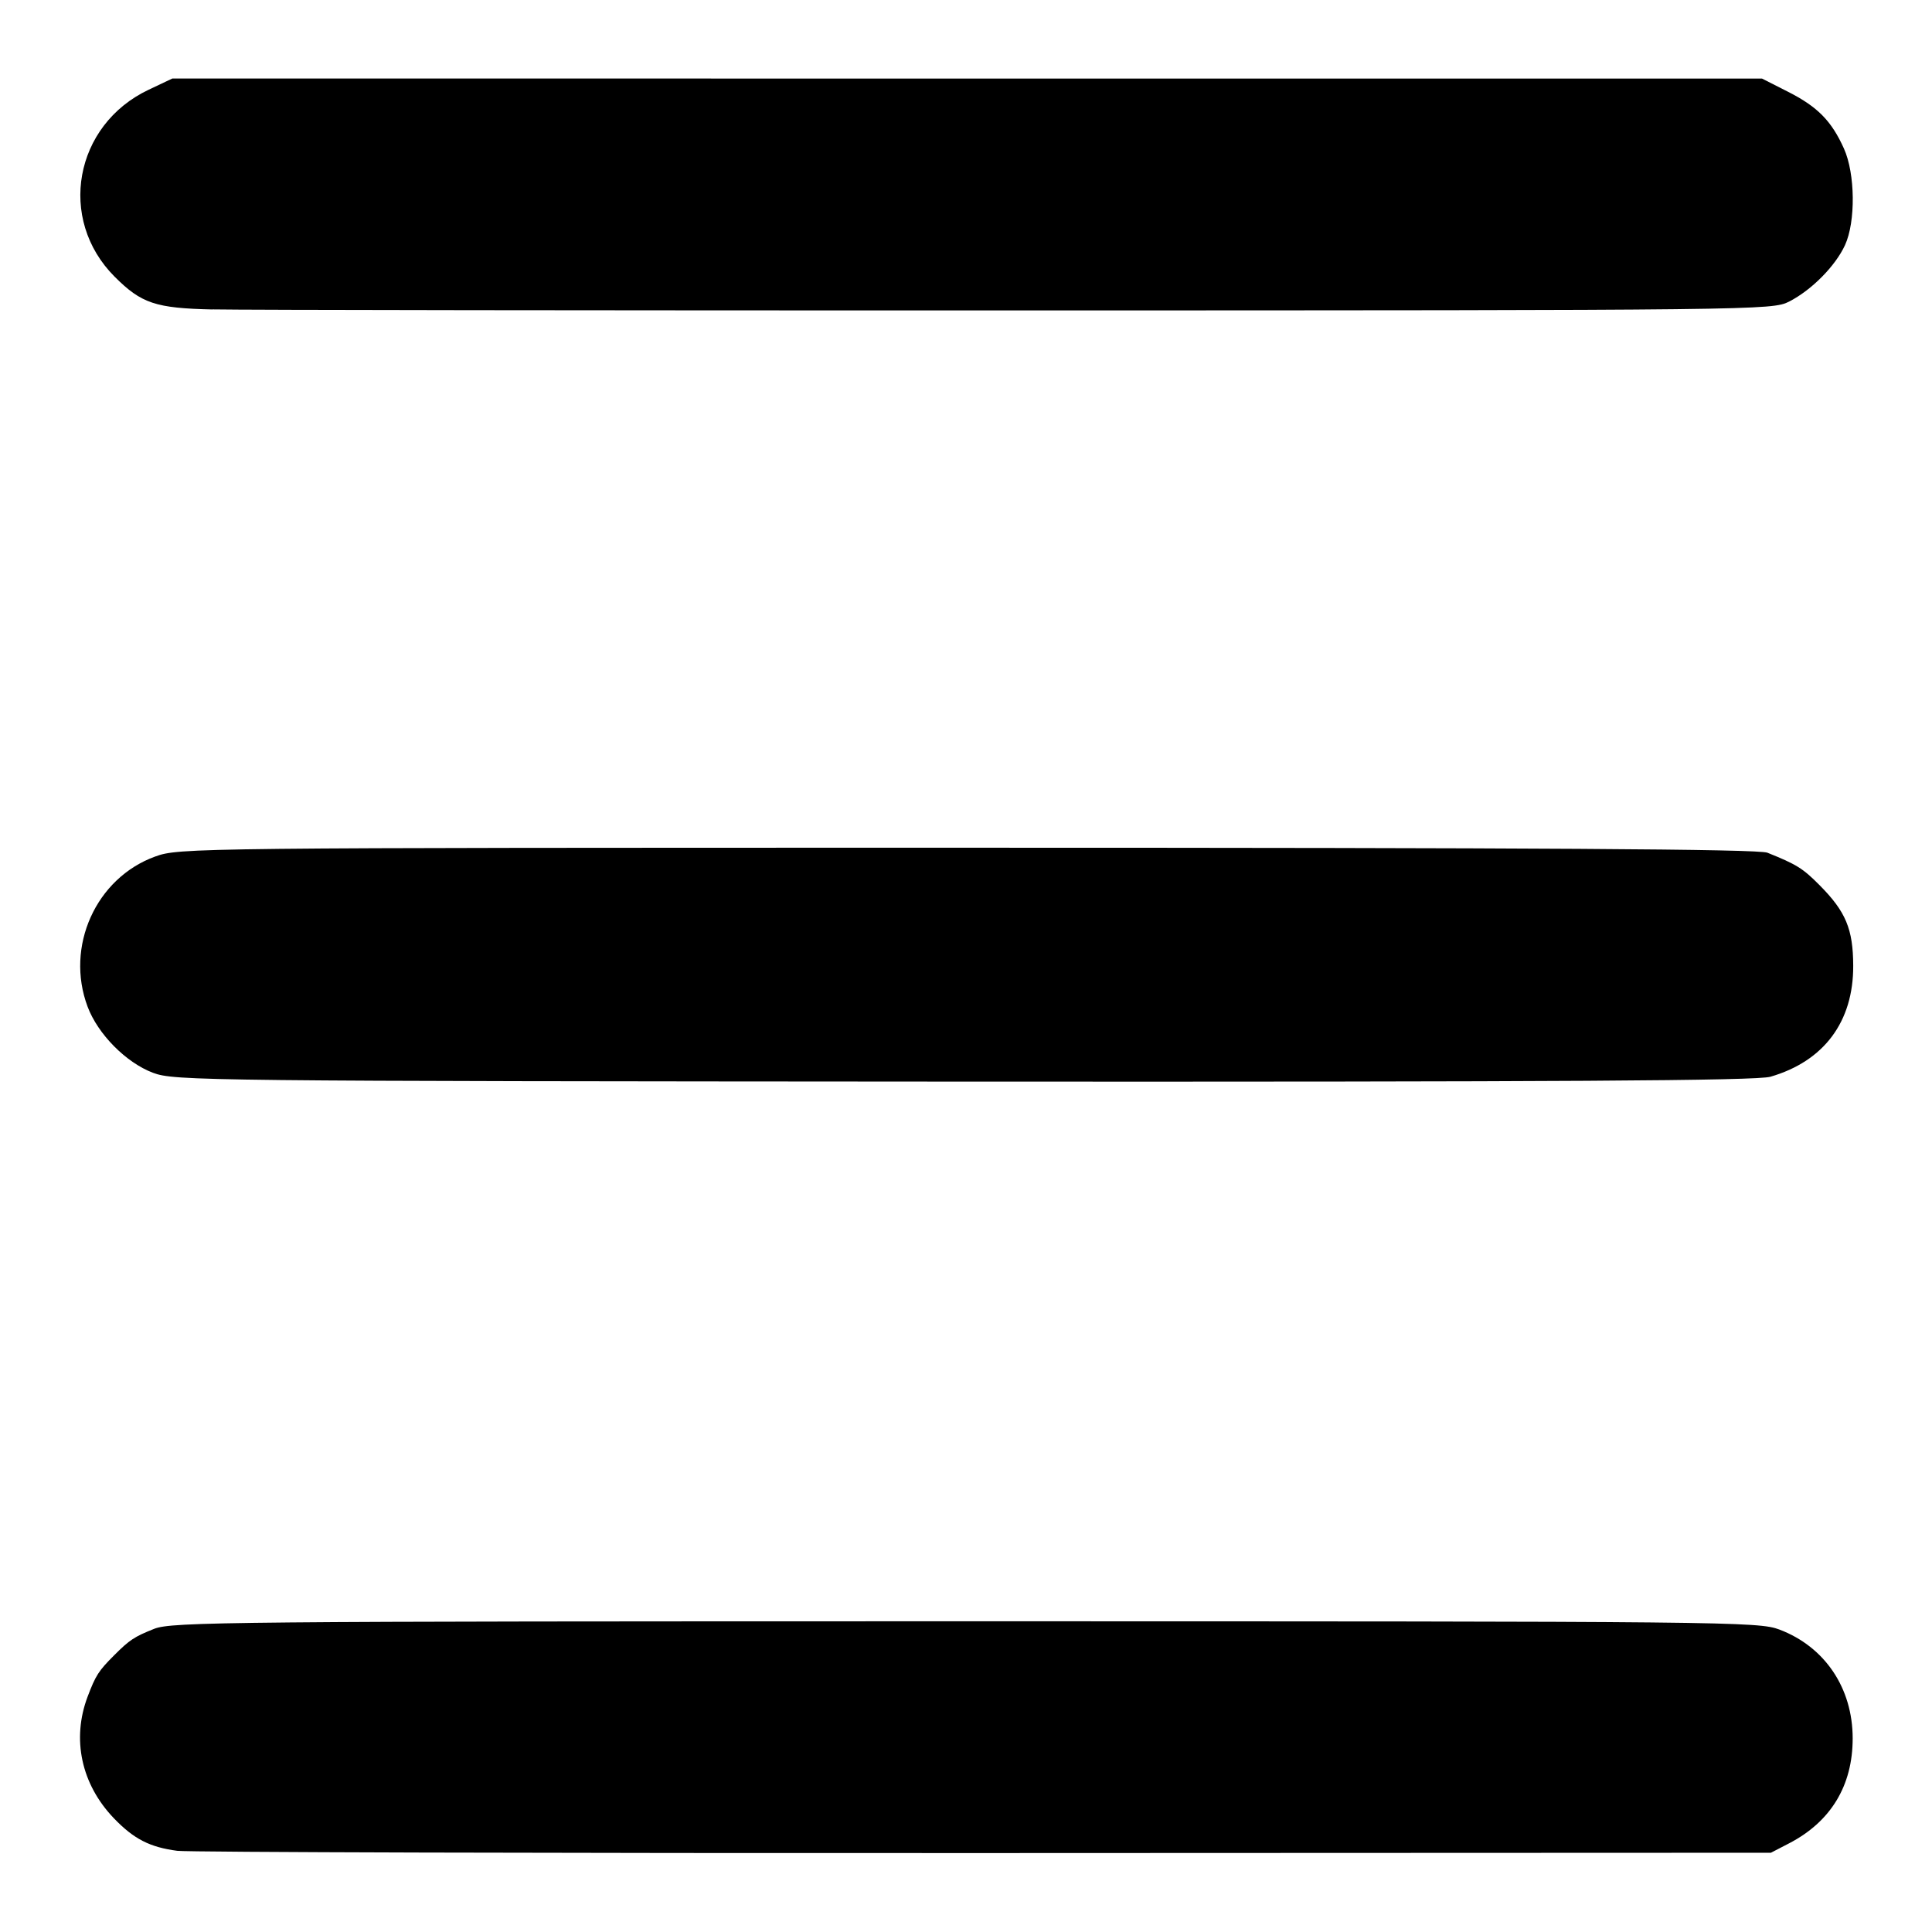
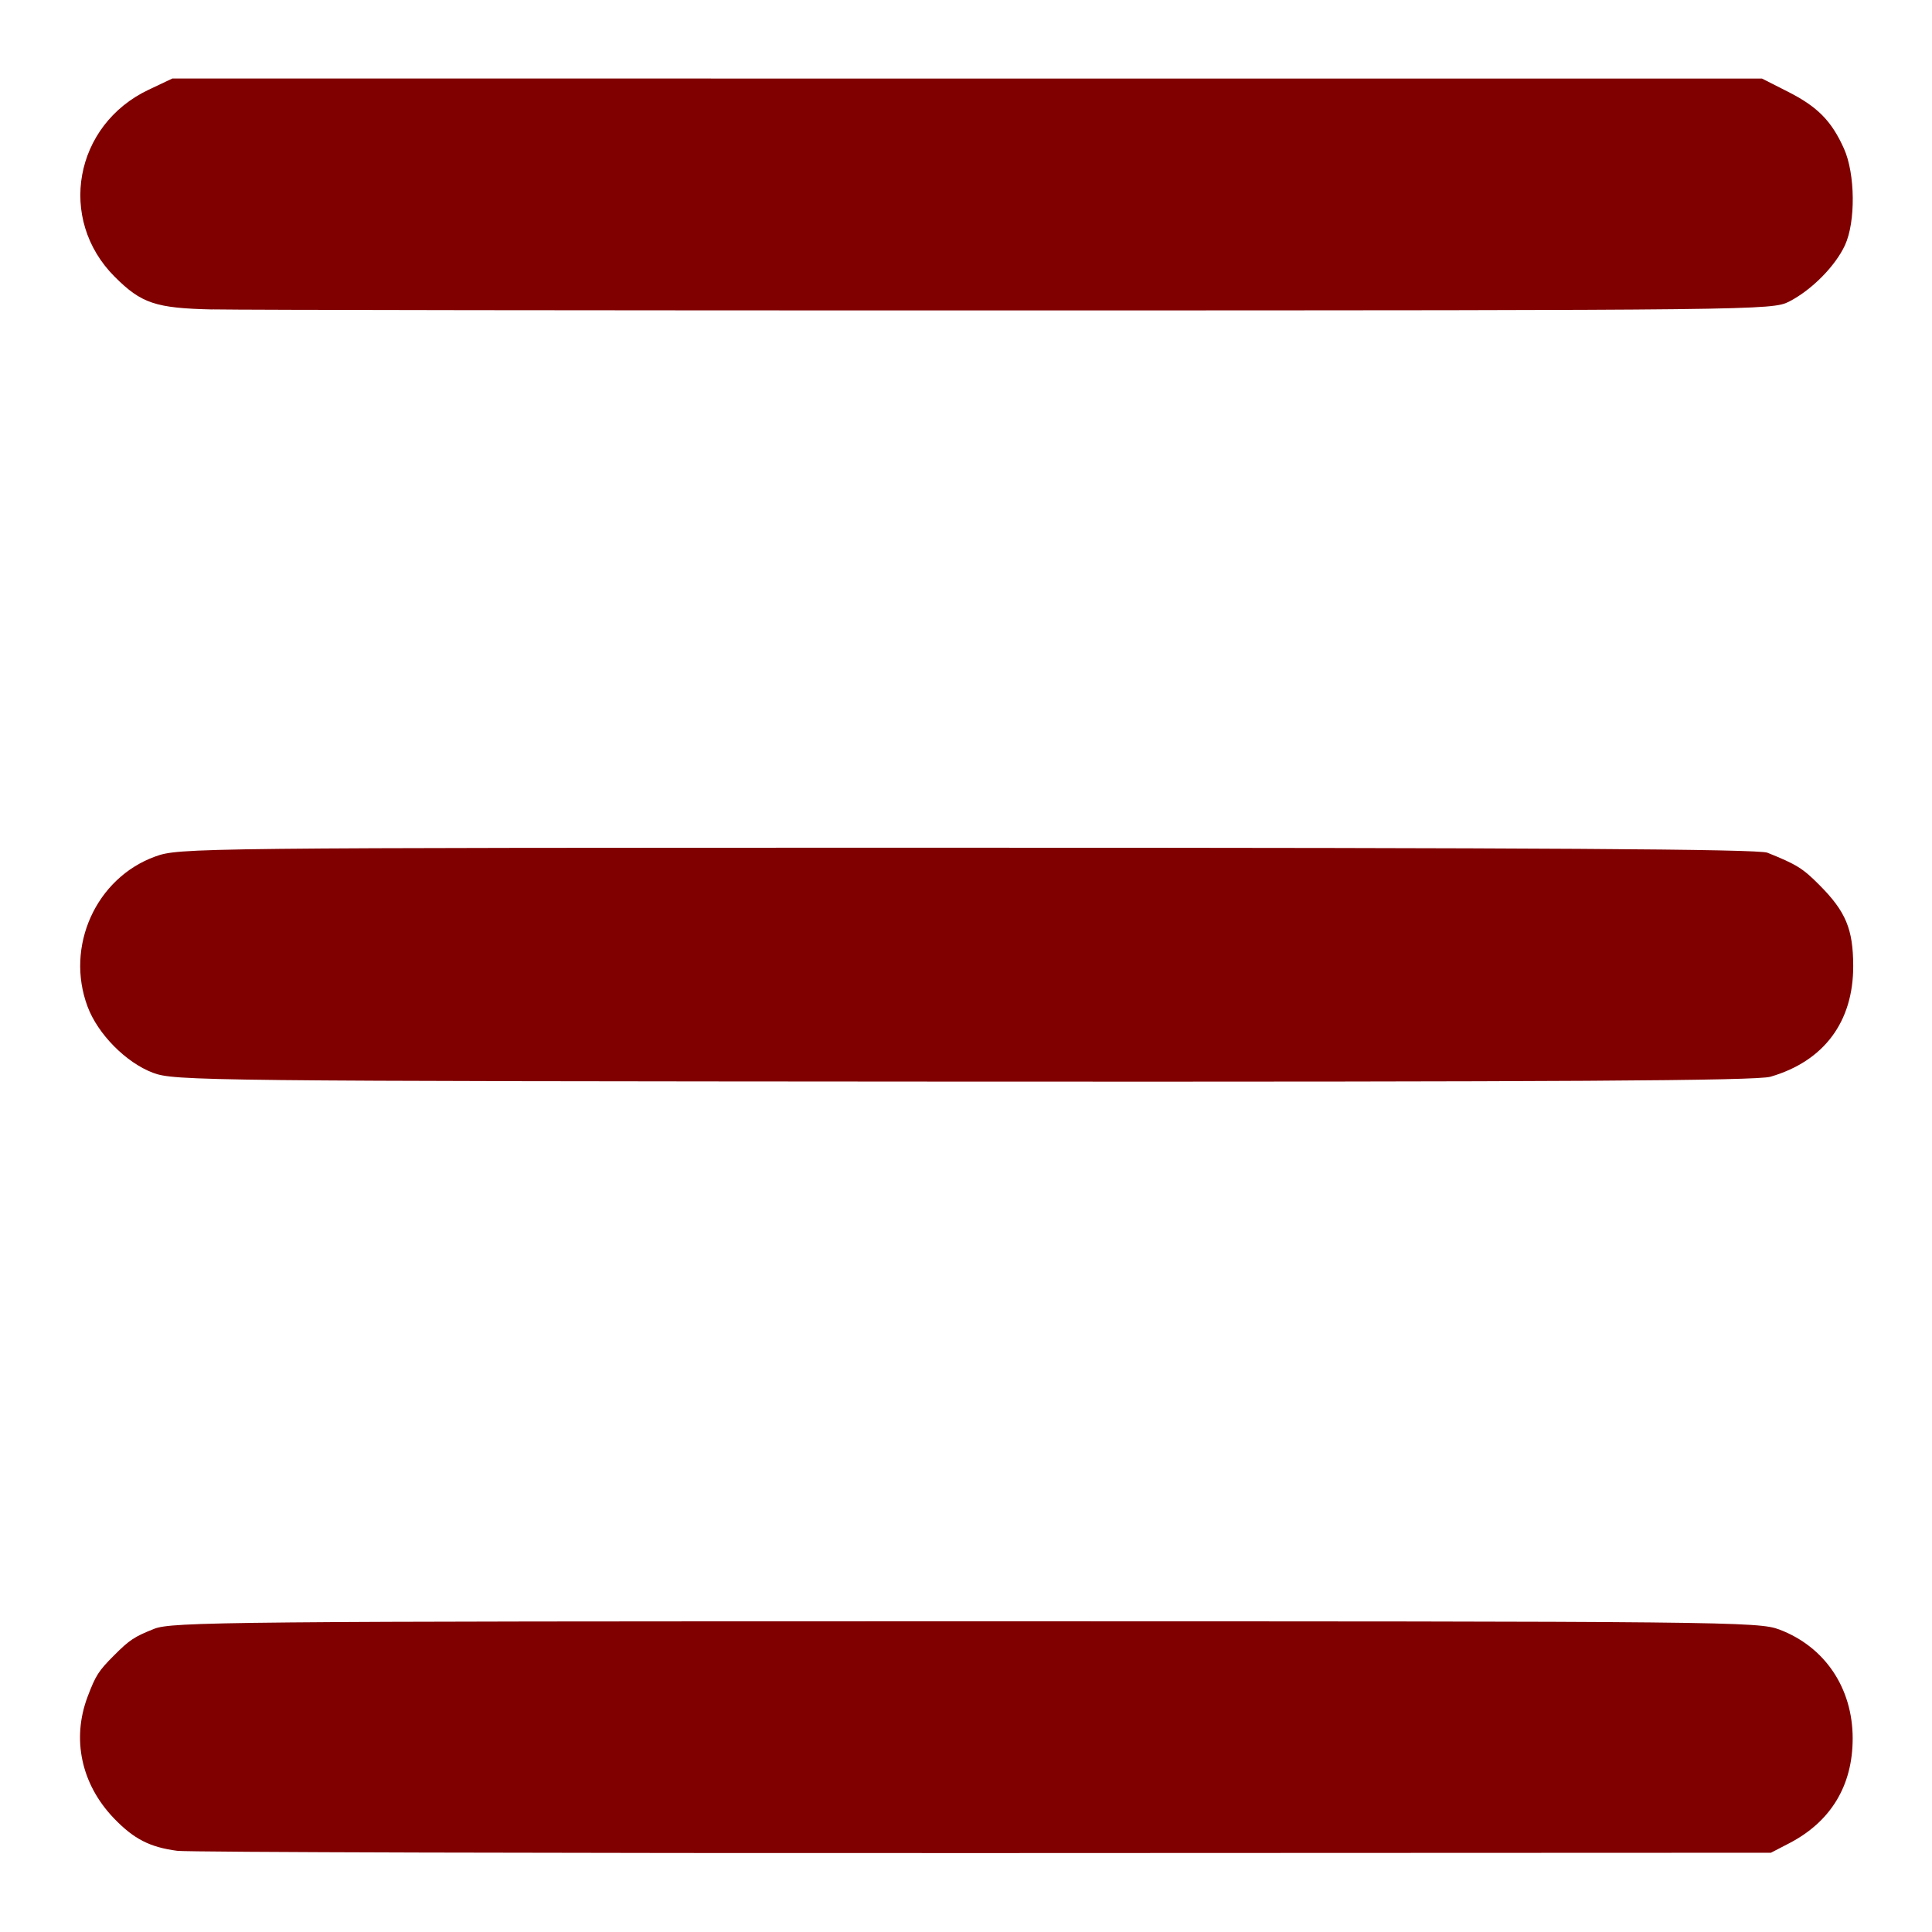
<svg xmlns="http://www.w3.org/2000/svg" width="50mm" height="50mm" viewBox="0 0 50 50" version="1.1" id="svg8">
  <defs id="defs2" />
  <g id="layer1" transform="translate(0,-247)">
-     <path style="fill:#000000;stroke-width:0.114" d="m 4.589,294.899 c -0.713,-0.093 -1.127,-0.306 -1.644,-0.845 -0.842,-0.879 -1.093,-2.046 -0.677,-3.146 0.208,-0.549 0.283,-0.666 0.685,-1.068 0.402,-0.402 0.52,-0.48 1.037,-0.686 0.454,-0.181 1.948,-0.195 20.993,-0.195 19.765,10e-5 20.525,0.008 21.069,0.214 1.177,0.447 1.895,1.514 1.895,2.817 0,1.222 -0.565,2.154 -1.643,2.714 l -0.473,0.245 -20.364,0.008 C 14.267,294.962 4.872,294.936 4.589,294.899 Z M 3.96,274.764 c -0.699,-0.264 -1.426,-0.999 -1.693,-1.711 -0.584,-1.555 0.214,-3.329 1.749,-3.886 0.618,-0.225 0.932,-0.228 21.016,-0.228 14.831,0 20.476,0.035 20.708,0.129 0.757,0.304 0.916,0.403 1.35,0.84 0.68,0.685 0.868,1.136 0.871,2.087 0.005,1.448 -0.757,2.469 -2.143,2.871 -0.358,0.104 -5.368,0.134 -20.878,0.126 C 5.219,274.98 4.513,274.972 3.96,274.764 Z m 1.544,-19.755 c -1.48,-0.033 -1.843,-0.155 -2.536,-0.847 -1.49,-1.489 -1.047,-3.928 0.878,-4.839 l 0.614,-0.291 20.571,0.001 20.571,0.001 0.672,0.341 c 0.766,0.388 1.126,0.755 1.448,1.472 0.292,0.651 0.305,1.891 0.026,2.498 -0.249,0.541 -0.866,1.164 -1.446,1.46 -0.437,0.222 -0.751,0.226 -19.963,0.229 -10.736,0.001 -20.112,-0.011 -20.835,-0.027 z" id="path4509" />
+     <path style="fill:#800000;stroke-width:0.114;fill-opacity:1" d="m 4.589,294.899 c -0.713,-0.093 -1.127,-0.306 -1.644,-0.845 -0.842,-0.879 -1.093,-2.046 -0.677,-3.146 0.208,-0.549 0.283,-0.666 0.685,-1.068 0.402,-0.402 0.52,-0.48 1.037,-0.686 0.454,-0.181 1.948,-0.195 20.993,-0.195 19.765,10e-5 20.525,0.008 21.069,0.214 1.177,0.447 1.895,1.514 1.895,2.817 0,1.222 -0.565,2.154 -1.643,2.714 l -0.473,0.245 -20.364,0.008 C 14.267,294.962 4.872,294.936 4.589,294.899 Z M 3.96,274.764 c -0.699,-0.264 -1.426,-0.999 -1.693,-1.711 -0.584,-1.555 0.214,-3.329 1.749,-3.886 0.618,-0.225 0.932,-0.228 21.016,-0.228 14.831,0 20.476,0.035 20.708,0.129 0.757,0.304 0.916,0.403 1.35,0.84 0.68,0.685 0.868,1.136 0.871,2.087 0.005,1.448 -0.757,2.469 -2.143,2.871 -0.358,0.104 -5.368,0.134 -20.878,0.126 C 5.219,274.98 4.513,274.972 3.96,274.764 Z m 1.544,-19.755 c -1.48,-0.033 -1.843,-0.155 -2.536,-0.847 -1.49,-1.489 -1.047,-3.928 0.878,-4.839 l 0.614,-0.291 20.571,0.001 20.571,0.001 0.672,0.341 c 0.766,0.388 1.126,0.755 1.448,1.472 0.292,0.651 0.305,1.891 0.026,2.498 -0.249,0.541 -0.866,1.164 -1.446,1.46 -0.437,0.222 -0.751,0.226 -19.963,0.229 -10.736,0.001 -20.112,-0.011 -20.835,-0.027 z" id="path4509" />
  </g>
</svg>
